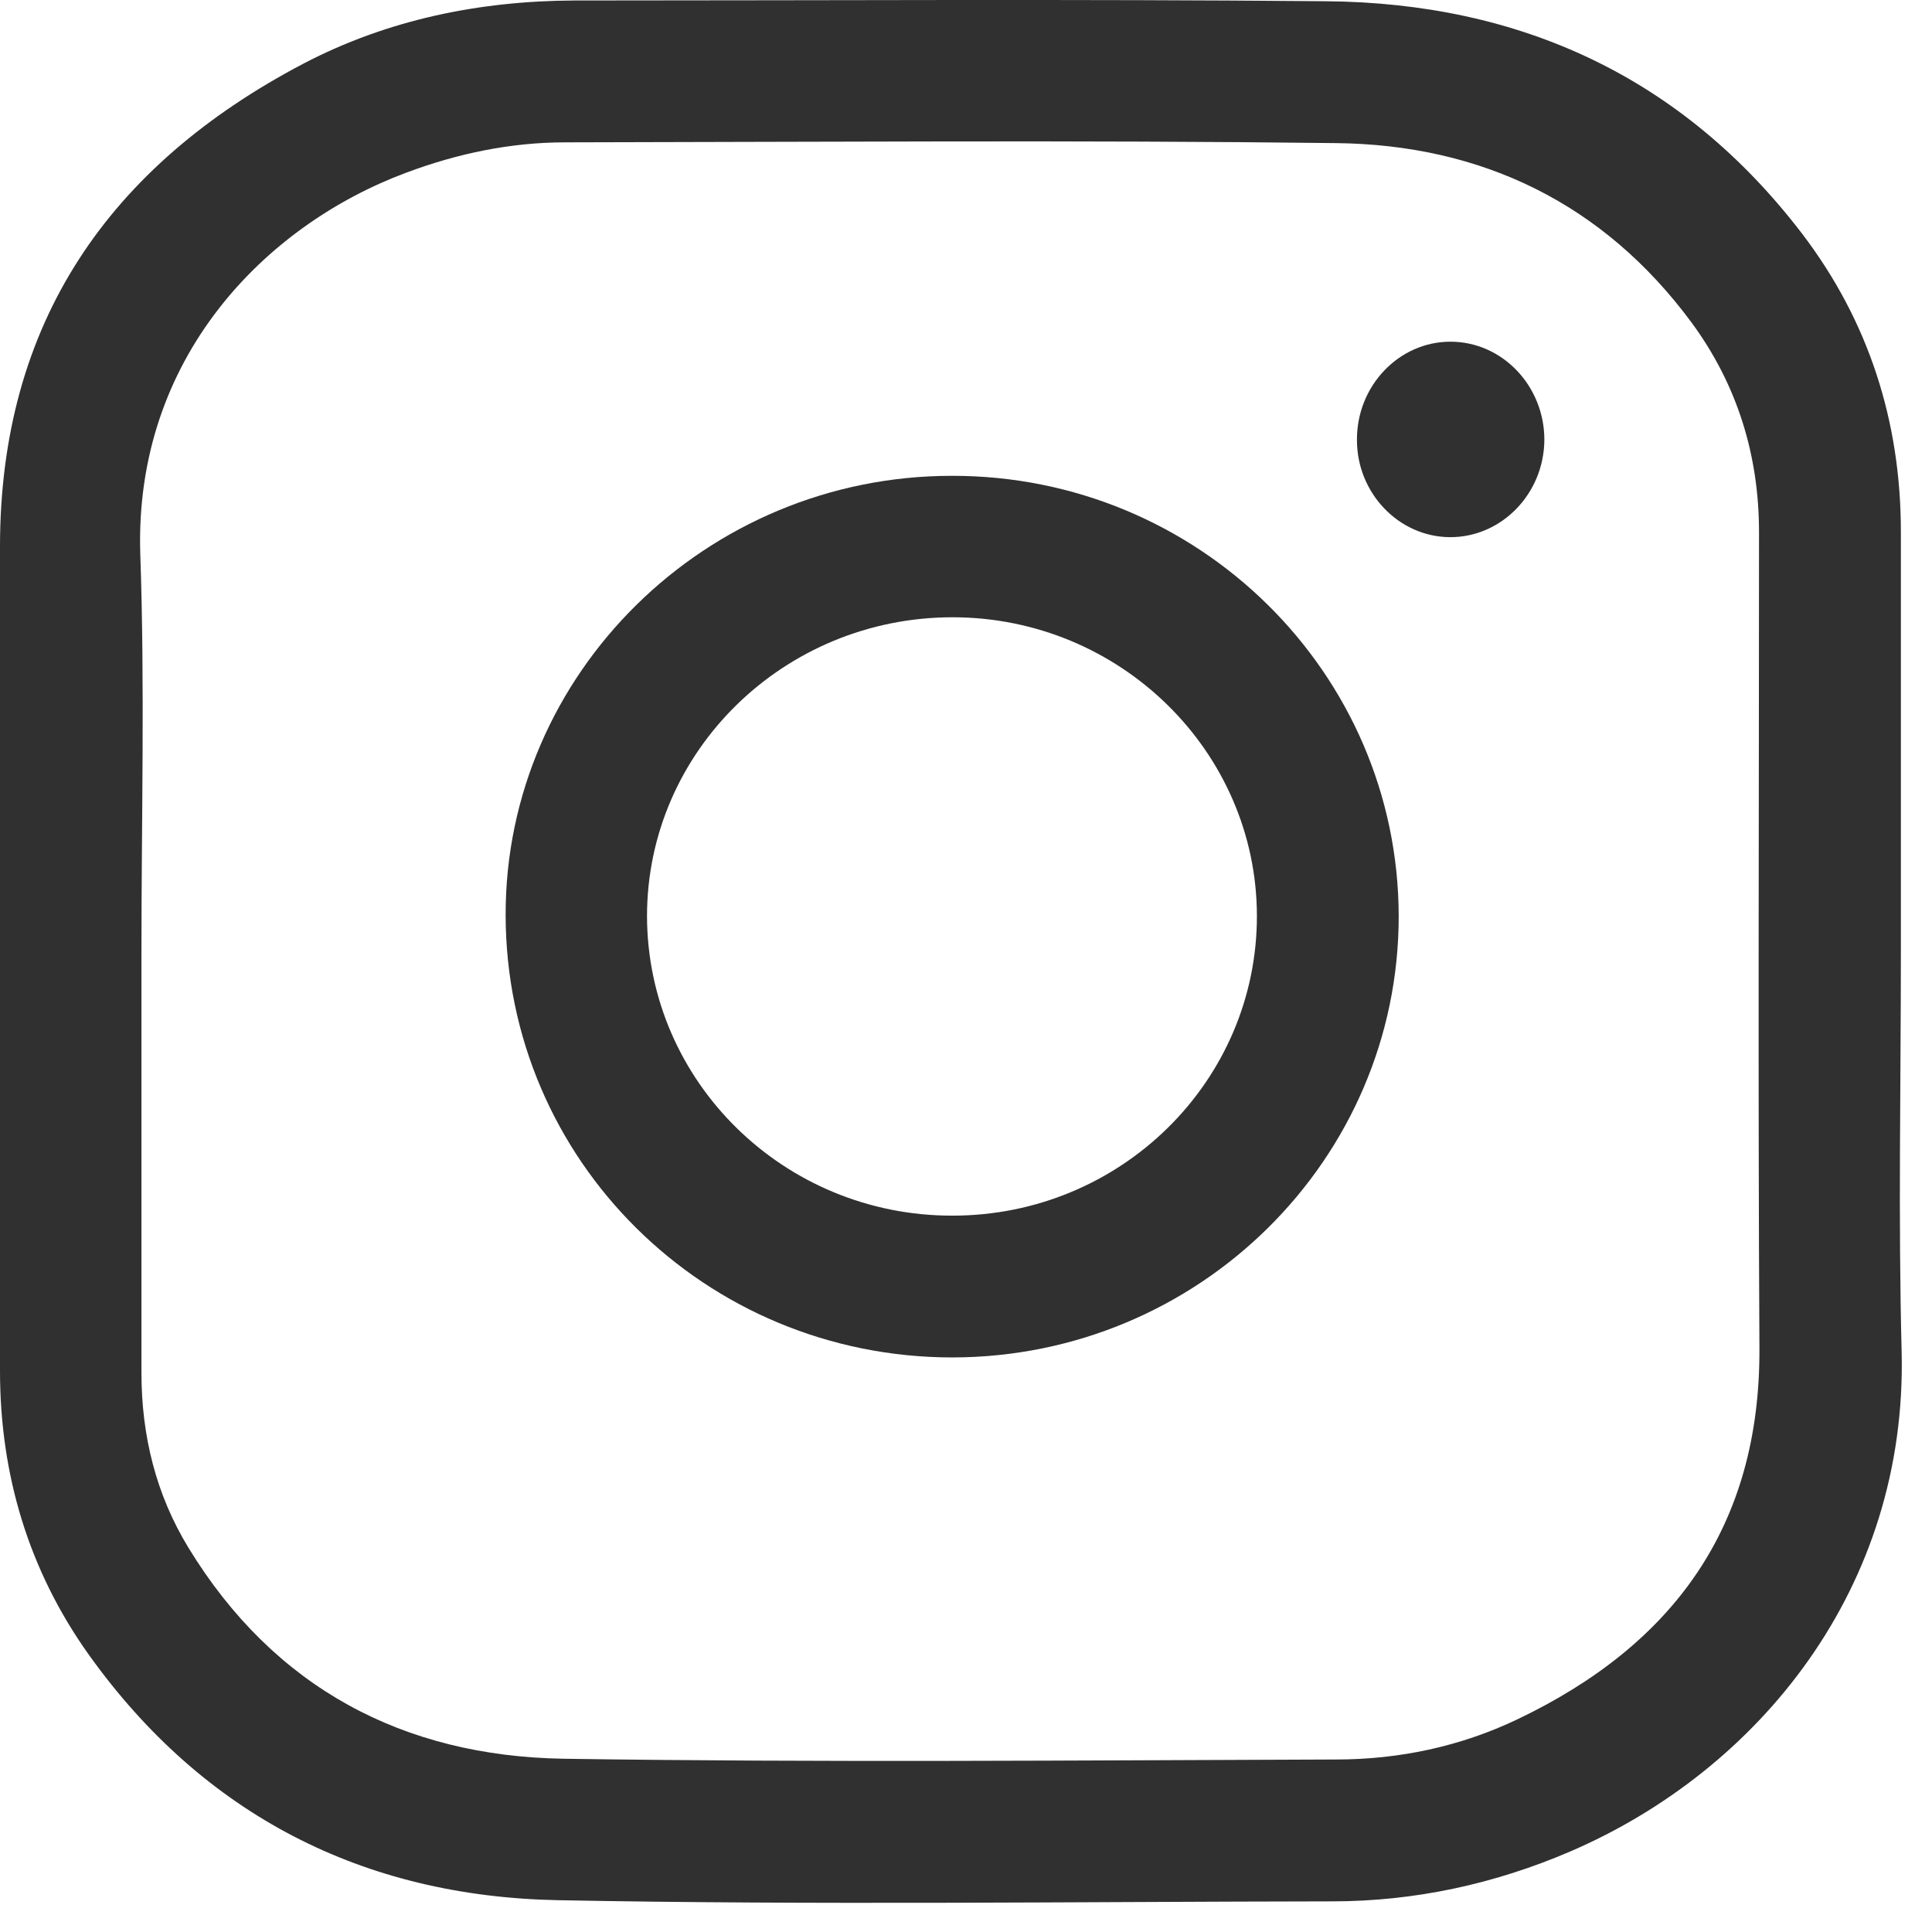
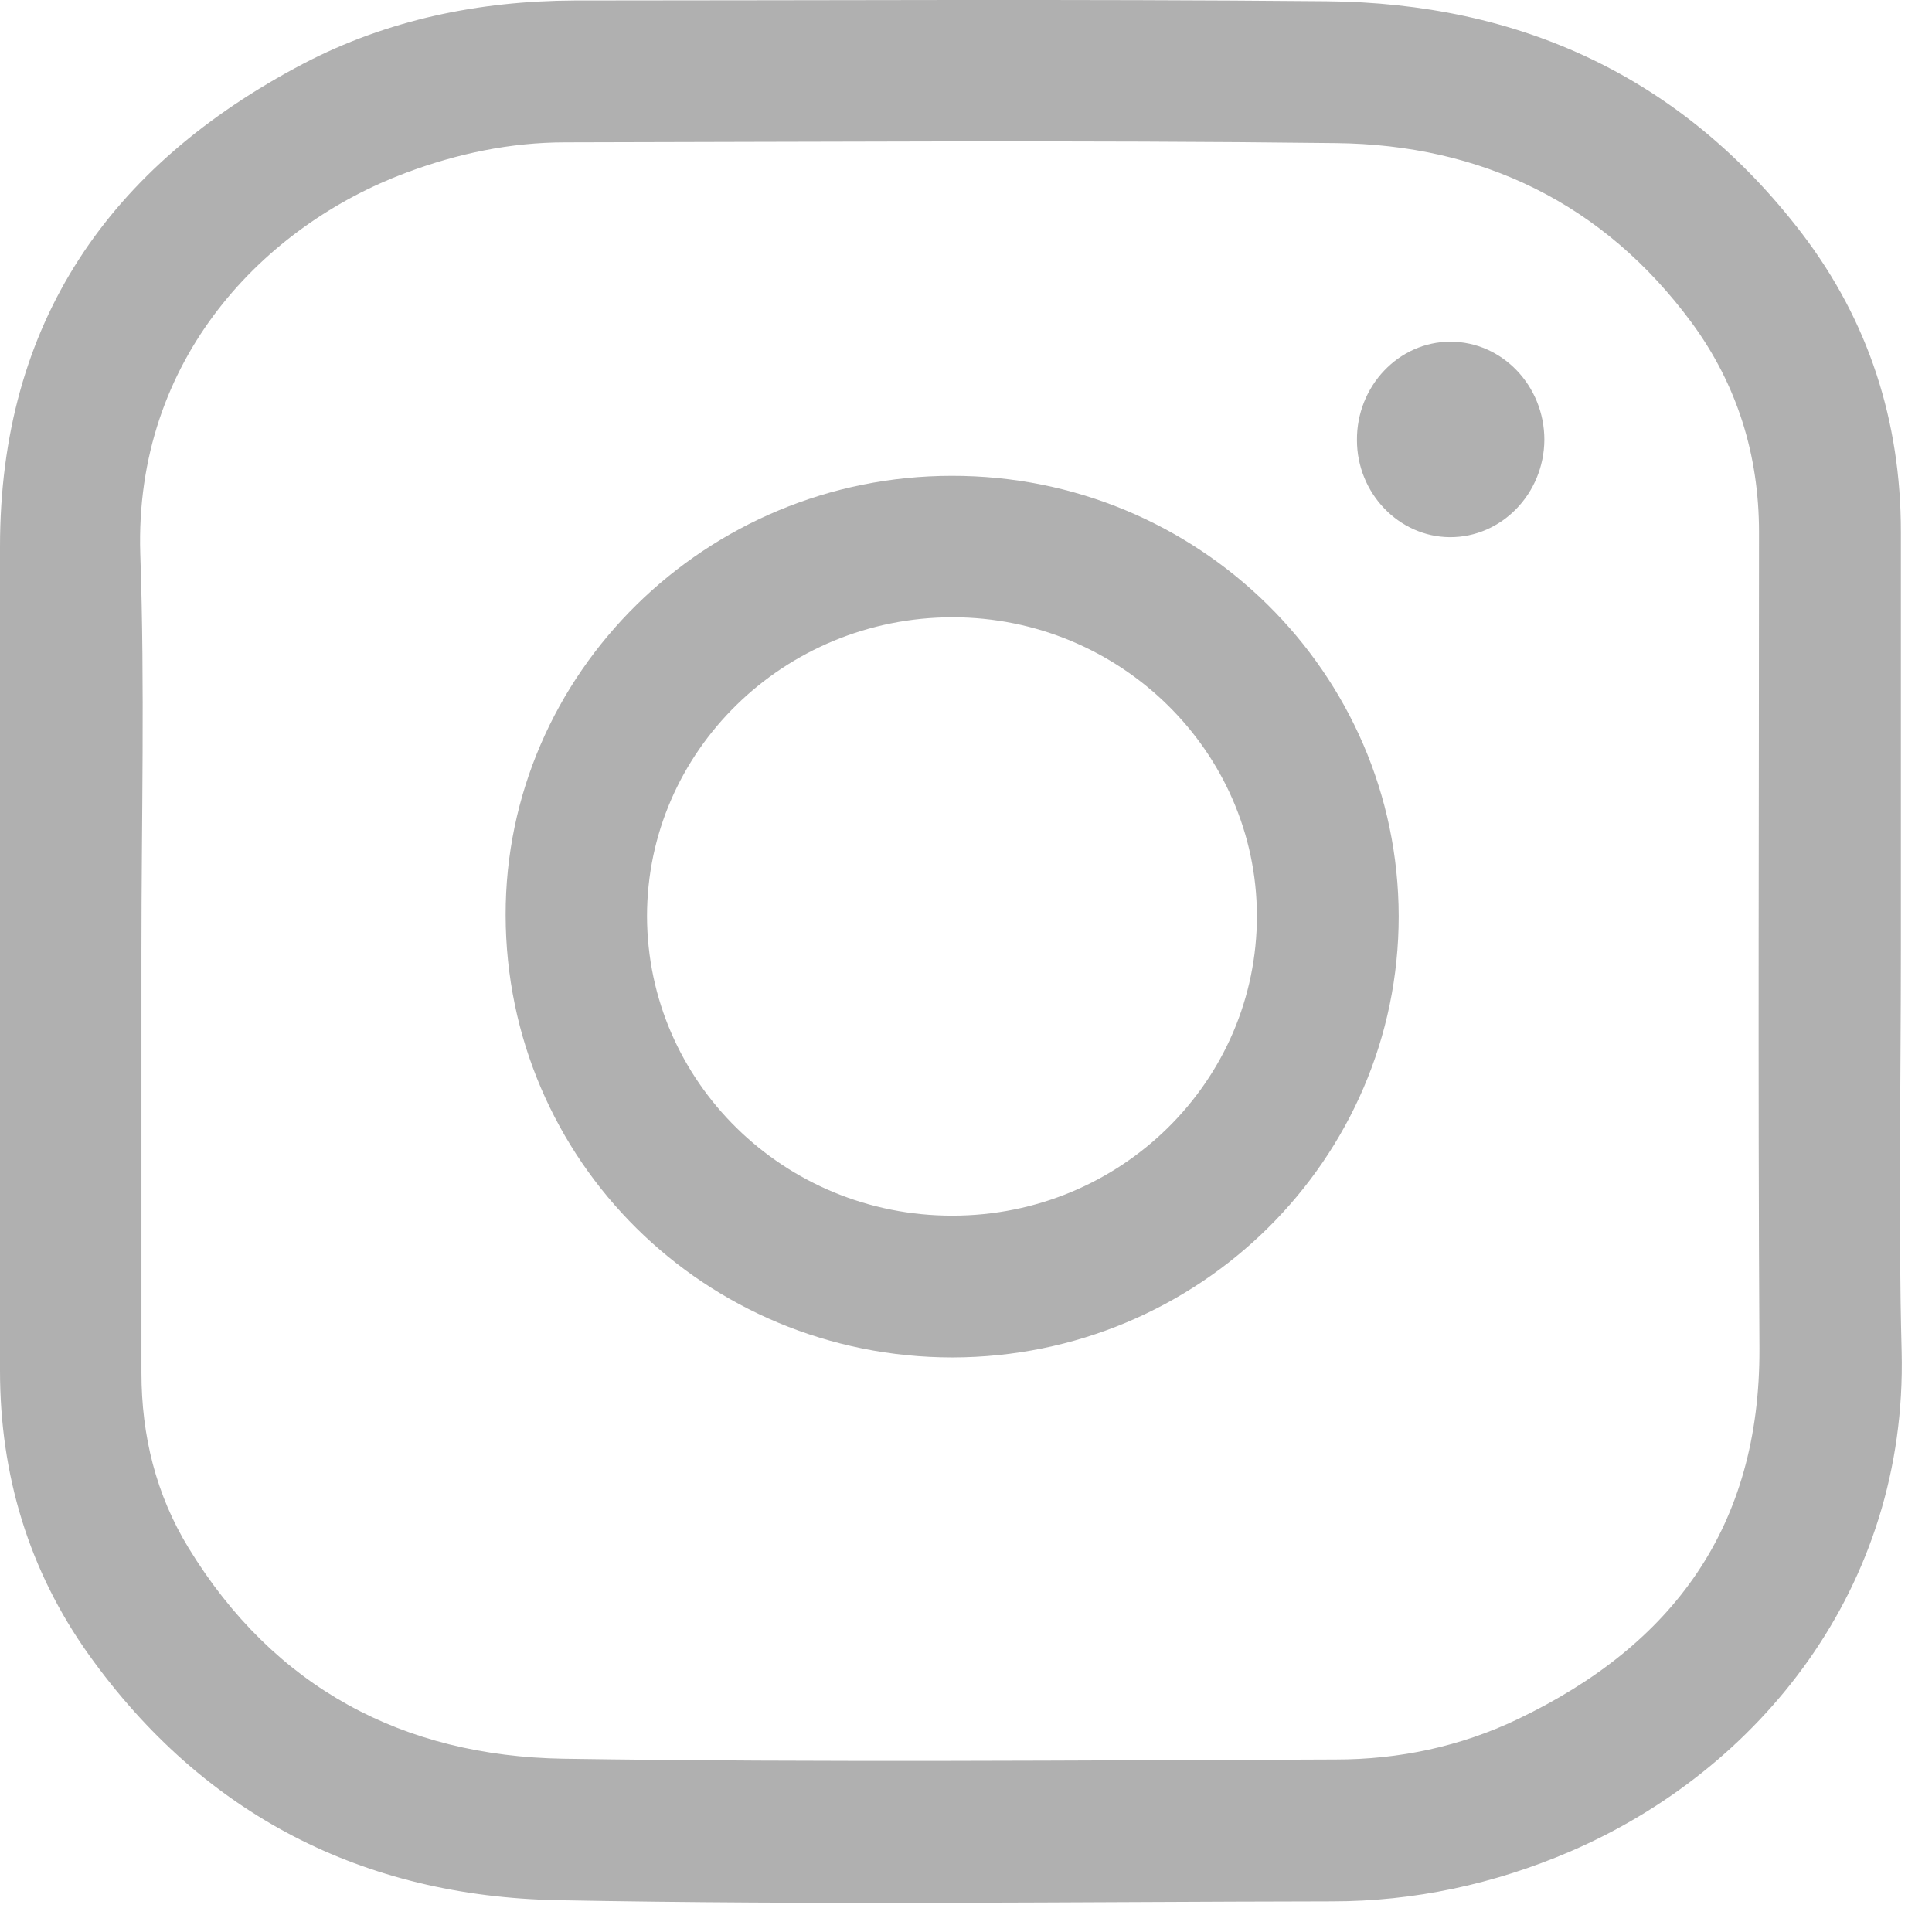
<svg xmlns="http://www.w3.org/2000/svg" width="28" height="28" viewBox="0 0 28 28" fill="none">
-   <path d="M27.549 13.784C27.549 15.718 27.51 17.656 27.56 19.59C27.643 23.012 25.493 25.656 22.755 26.834C21.655 27.306 20.499 27.556 19.305 27.556C15.566 27.561 11.822 27.611 8.083 27.539C5.266 27.484 2.95 26.306 1.289 23.984C0.417 22.762 0 21.373 0 19.867C0 15.884 0 11.907 0 7.924C0 4.674 1.583 2.402 4.394 0.924C5.616 0.285 6.944 0.013 8.327 0.007C11.955 0.007 15.588 -0.015 19.216 0.018C22.032 0.041 24.382 1.118 26.116 3.385C27.082 4.651 27.549 6.107 27.549 7.707C27.549 9.729 27.549 11.757 27.549 13.784ZM2.05 13.784C2.05 15.823 2.05 17.856 2.05 19.895C2.05 20.806 2.261 21.662 2.733 22.434C3.972 24.462 5.844 25.451 8.166 25.489C11.894 25.545 15.627 25.512 19.36 25.5C20.277 25.5 21.166 25.312 21.993 24.917C24.249 23.84 25.51 22.123 25.499 19.545C25.477 15.601 25.493 11.657 25.493 7.712C25.493 6.596 25.177 5.574 24.515 4.674C23.238 2.946 21.471 2.096 19.36 2.074C15.638 2.029 11.916 2.057 8.194 2.063C7.4 2.063 6.633 2.224 5.889 2.502C3.844 3.263 1.944 5.19 2.033 8.029C2.1 9.951 2.05 11.868 2.05 13.784Z" fill="#303030" />
-   <path d="M13.805 19.673C10.222 19.673 7.333 16.818 7.328 13.262C7.322 9.763 10.233 6.896 13.794 6.896C17.366 6.89 20.266 9.751 20.271 13.279C20.271 16.801 17.377 19.668 13.805 19.673ZM13.805 17.618C16.244 17.618 18.221 15.668 18.216 13.268C18.21 10.89 16.233 8.946 13.805 8.946C11.366 8.946 9.377 10.885 9.377 13.279C9.383 15.679 11.366 17.623 13.805 17.618Z" fill="#303030" />
-   <path d="M21.021 4.952C21.771 4.952 22.382 5.591 22.382 6.374C22.377 7.157 21.76 7.79 21.01 7.785C20.271 7.779 19.666 7.146 19.666 6.379C19.66 5.596 20.271 4.952 21.021 4.952Z" fill="#303030" />
+   <path d="M27.549 13.784C27.549 15.718 27.51 17.656 27.56 19.59C27.643 23.012 25.493 25.656 22.755 26.834C21.655 27.306 20.499 27.556 19.305 27.556C15.566 27.562 11.822 27.611 8.083 27.539C5.266 27.484 2.95 26.306 1.289 23.984C0.417 22.762 0 21.373 0 19.867C0 15.884 0 11.907 0 7.924C0 4.674 1.583 2.402 4.394 0.924C5.616 0.285 6.944 0.013 8.327 0.007C11.955 0.007 15.588 -0.015 19.216 0.018C22.032 0.041 24.382 1.118 26.116 3.385C27.082 4.651 27.549 6.107 27.549 7.707C27.549 9.729 27.549 11.757 27.549 13.784ZM2.05 13.784C2.05 15.823 2.05 17.856 2.05 19.895C2.05 20.806 2.261 21.662 2.733 22.434C3.972 24.462 5.844 25.451 8.166 25.489C11.894 25.545 15.627 25.512 19.36 25.5C20.277 25.5 21.166 25.312 21.993 24.917C24.249 23.84 25.51 22.123 25.499 19.545C25.477 15.601 25.493 11.657 25.493 7.712C25.493 6.596 25.177 5.574 24.515 4.674C23.238 2.946 21.471 2.096 19.36 2.074C15.638 2.029 11.916 2.057 8.194 2.063C7.4 2.063 6.633 2.224 5.889 2.502C3.844 3.263 1.944 5.19 2.033 8.029C2.1 9.951 2.05 11.868 2.05 13.784Z" fill="#B0B0B0" />
+   <path d="M13.805 19.673C10.222 19.673 7.333 16.818 7.328 13.262C7.322 9.763 10.233 6.896 13.794 6.896C17.366 6.89 20.266 9.751 20.271 13.279C20.271 16.801 17.377 19.668 13.805 19.673ZM13.805 17.618C16.244 17.618 18.221 15.668 18.216 13.268C18.21 10.89 16.233 8.946 13.805 8.946C11.366 8.946 9.377 10.885 9.377 13.279C9.383 15.679 11.366 17.623 13.805 17.618Z" fill="#B0B0B0" />
+   <path d="M21.021 4.952C21.771 4.952 22.382 5.591 22.382 6.374C22.377 7.157 21.76 7.79 21.01 7.785C20.271 7.779 19.666 7.146 19.666 6.379C19.66 5.596 20.271 4.952 21.021 4.952Z" fill="#B0B0B0" />
</svg>
